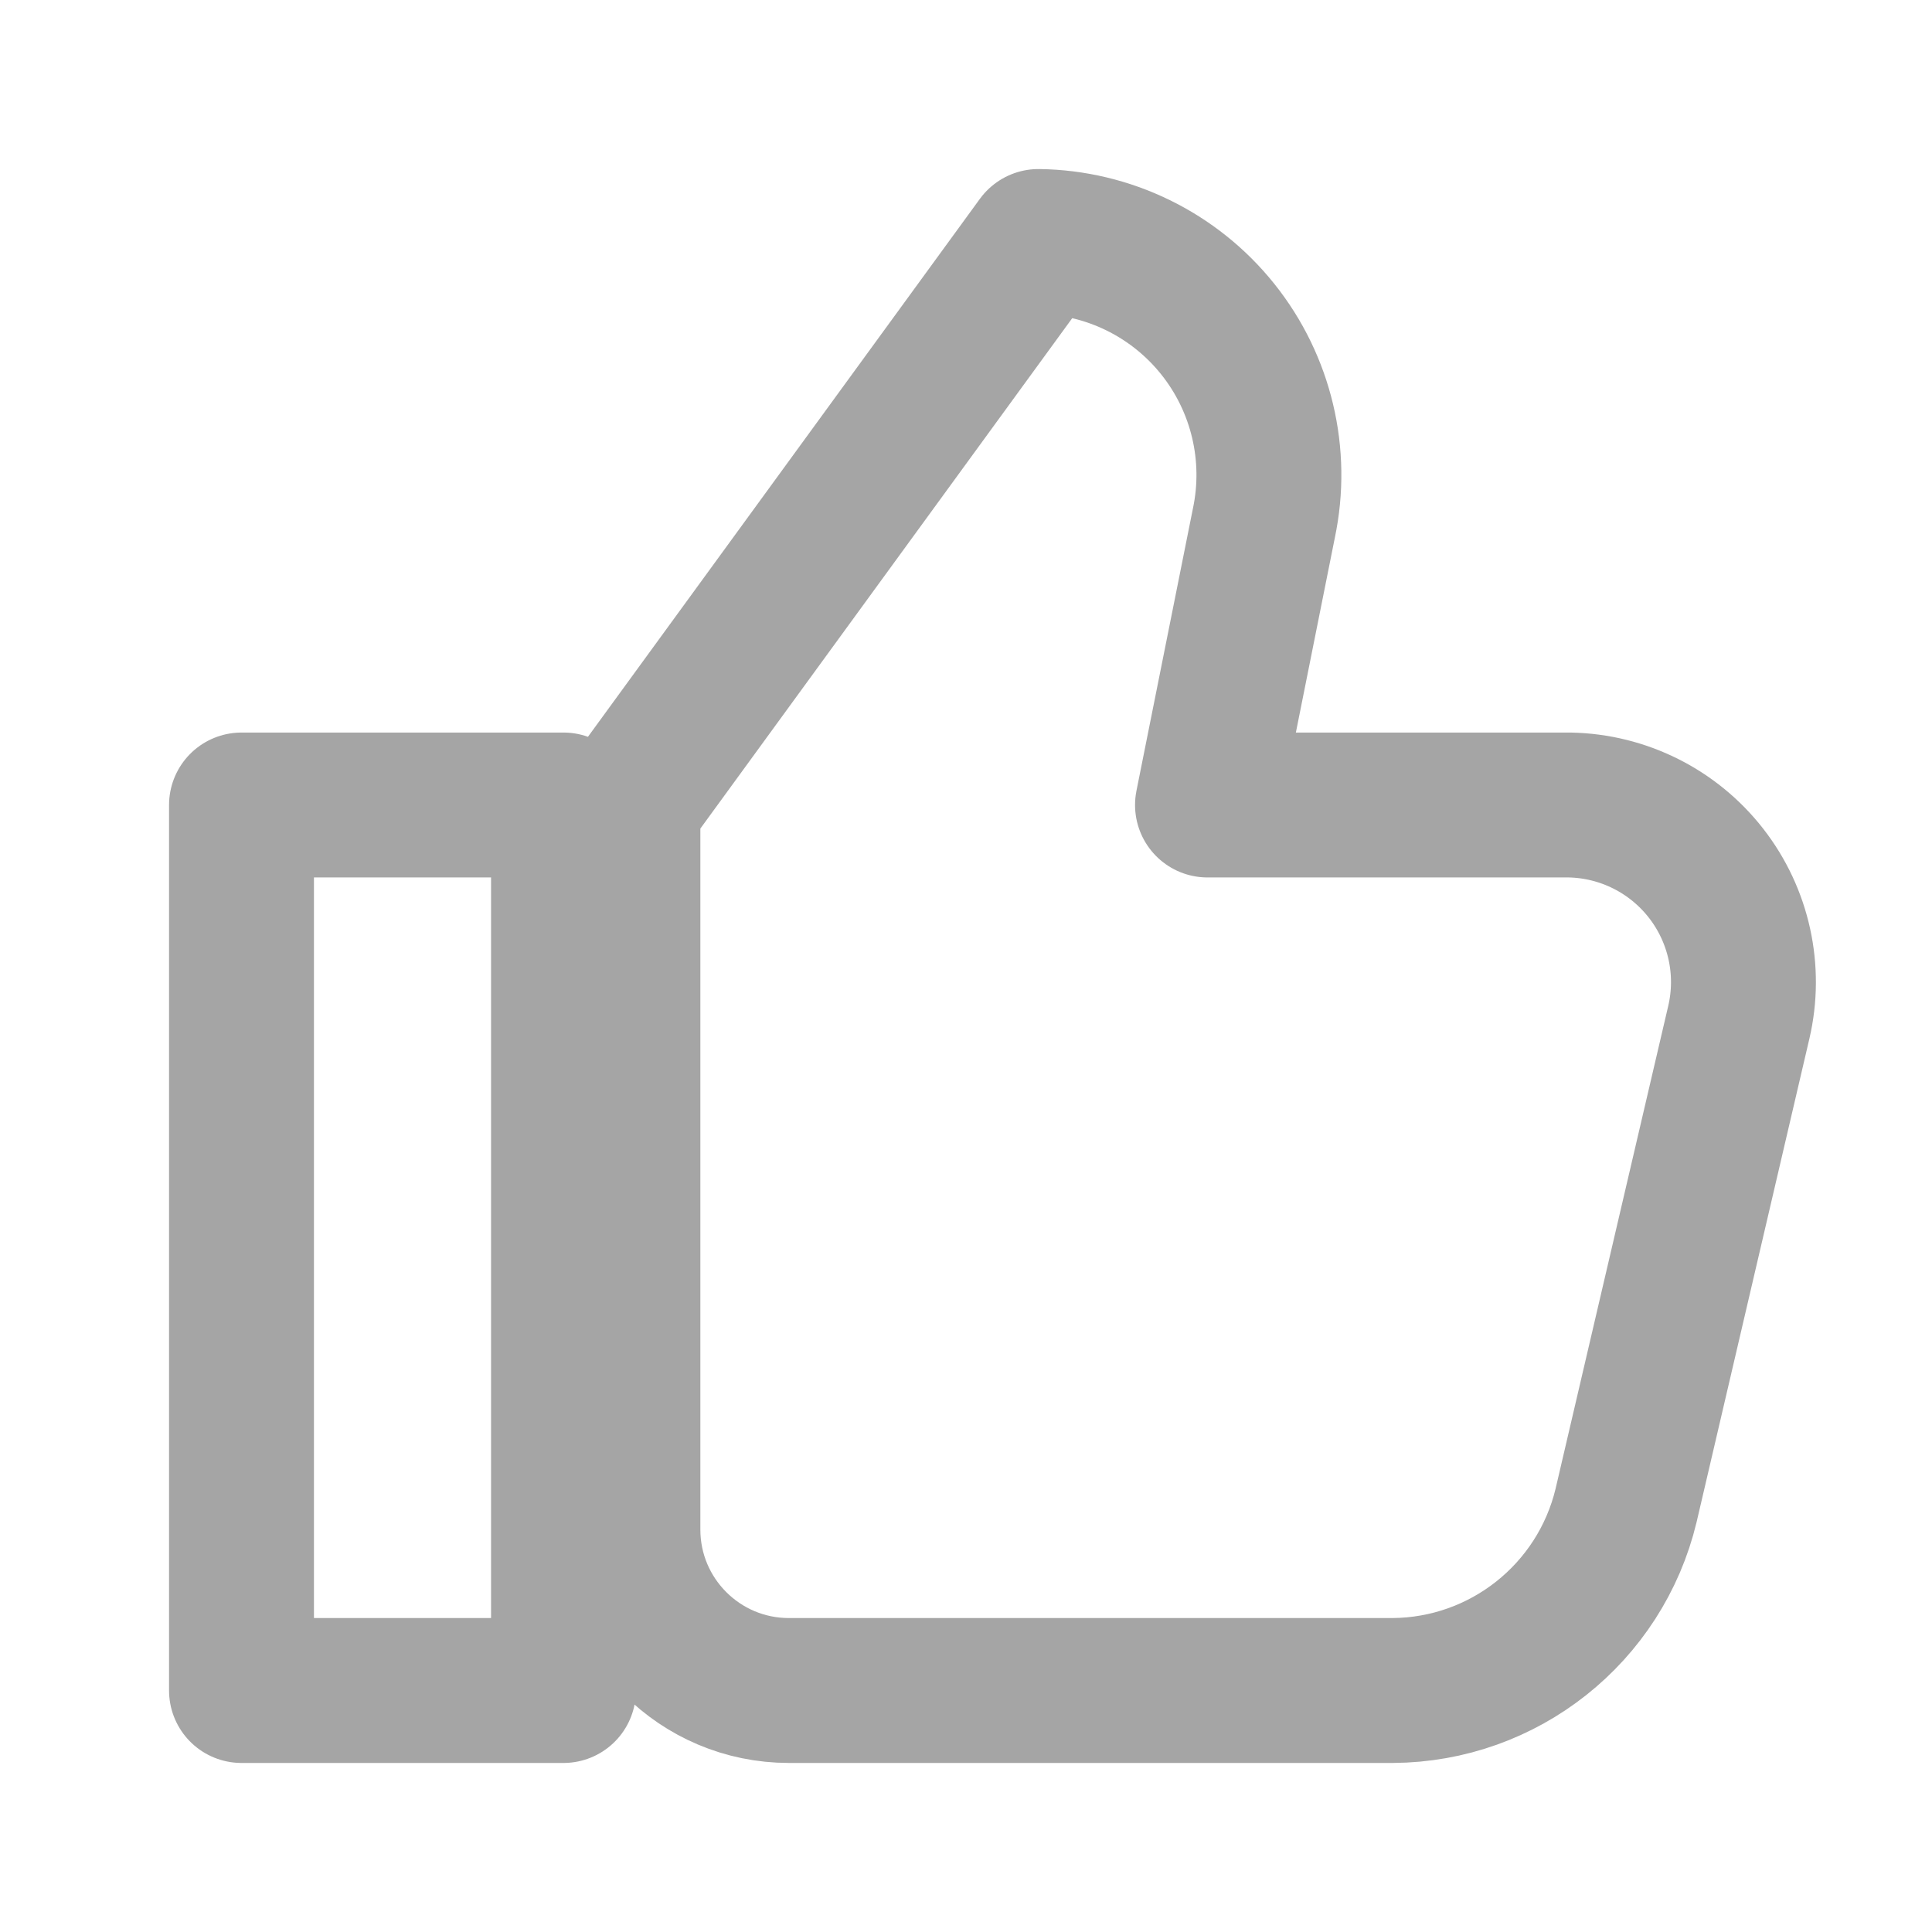
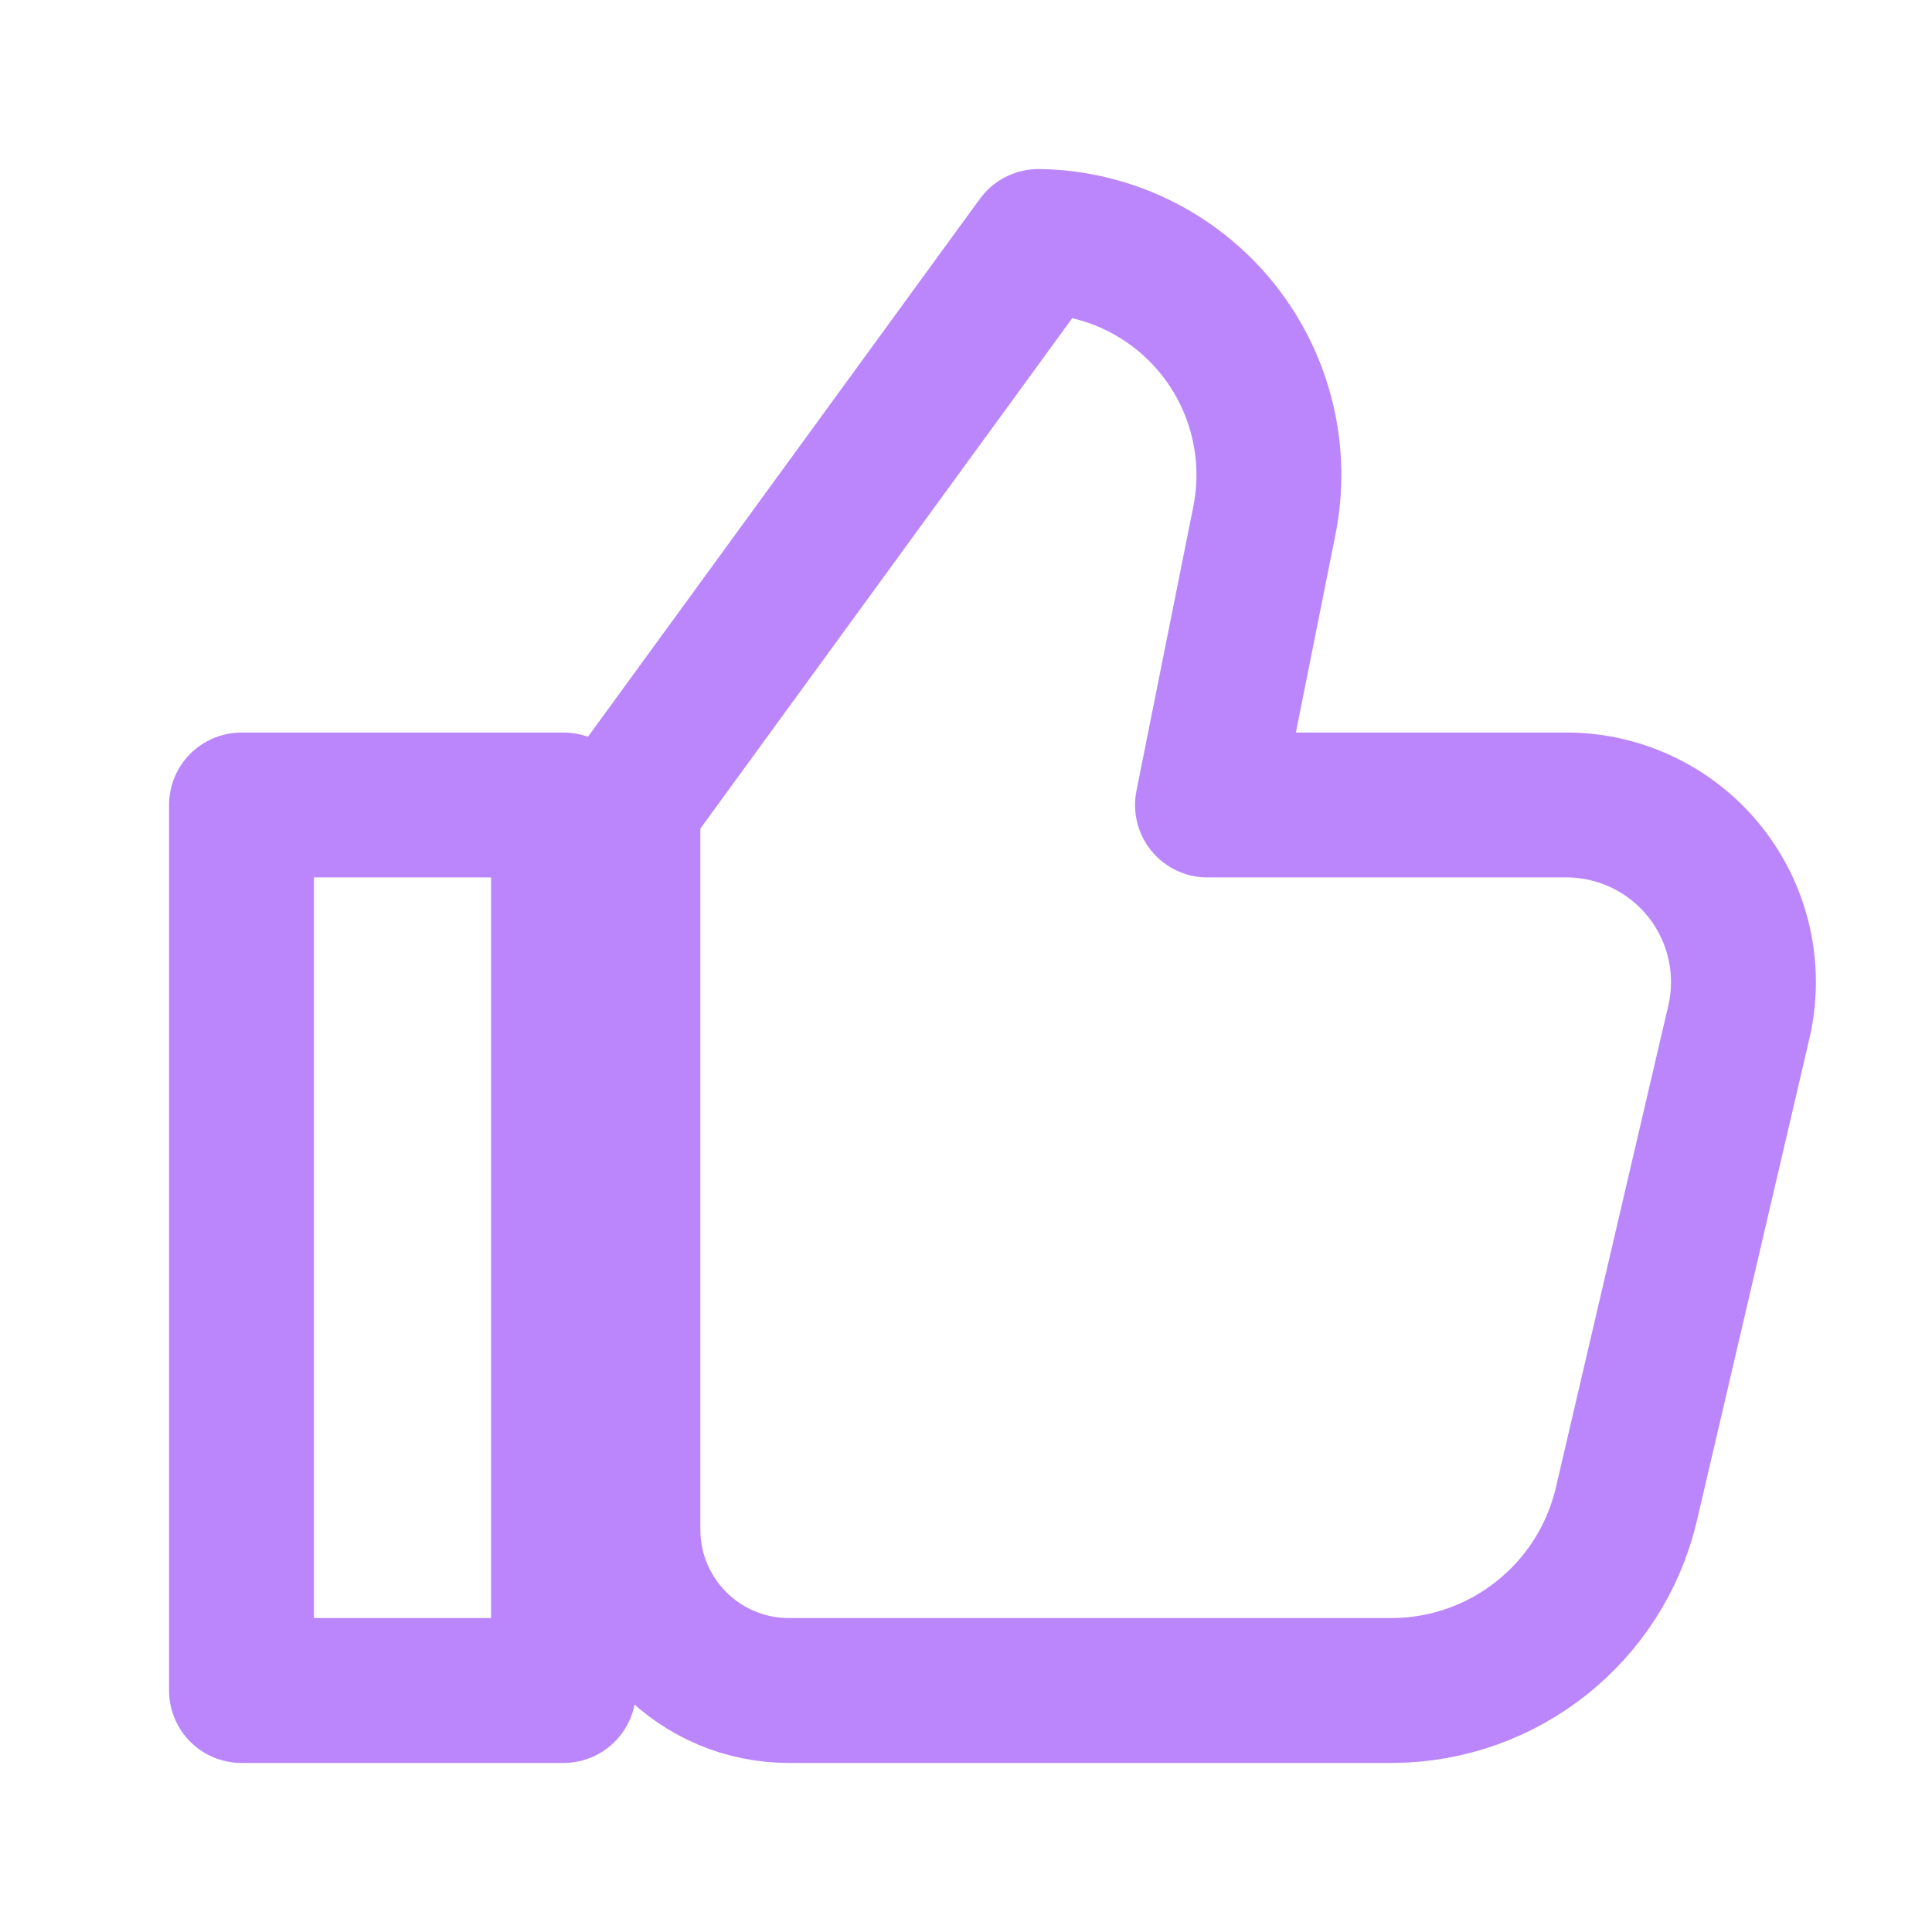
- <svg xmlns="http://www.w3.org/2000/svg" viewBox="0 0 24 24" fill="none" stroke="#a5a5a5" stroke-width="1.8" stroke-linecap="round" stroke-linejoin="round">
+ <svg xmlns="http://www.w3.org/2000/svg" viewBox="0 0 24 24" fill="none" stroke="#bb86fc" stroke-width="1.8" stroke-linecap="round" stroke-linejoin="round">
  <path d="M7 10v11H3V10h4Zm4 11h6.3a3 3 0 0 0 2.9-2.3l1.4-6A2.2 2.2 0 0 0 19.5 10H15l.7-3.5A2.9 2.9 0 0 0 12.9 3l-5.1 7V19a2 2 0 0 0 2 2Z" />
</svg>
